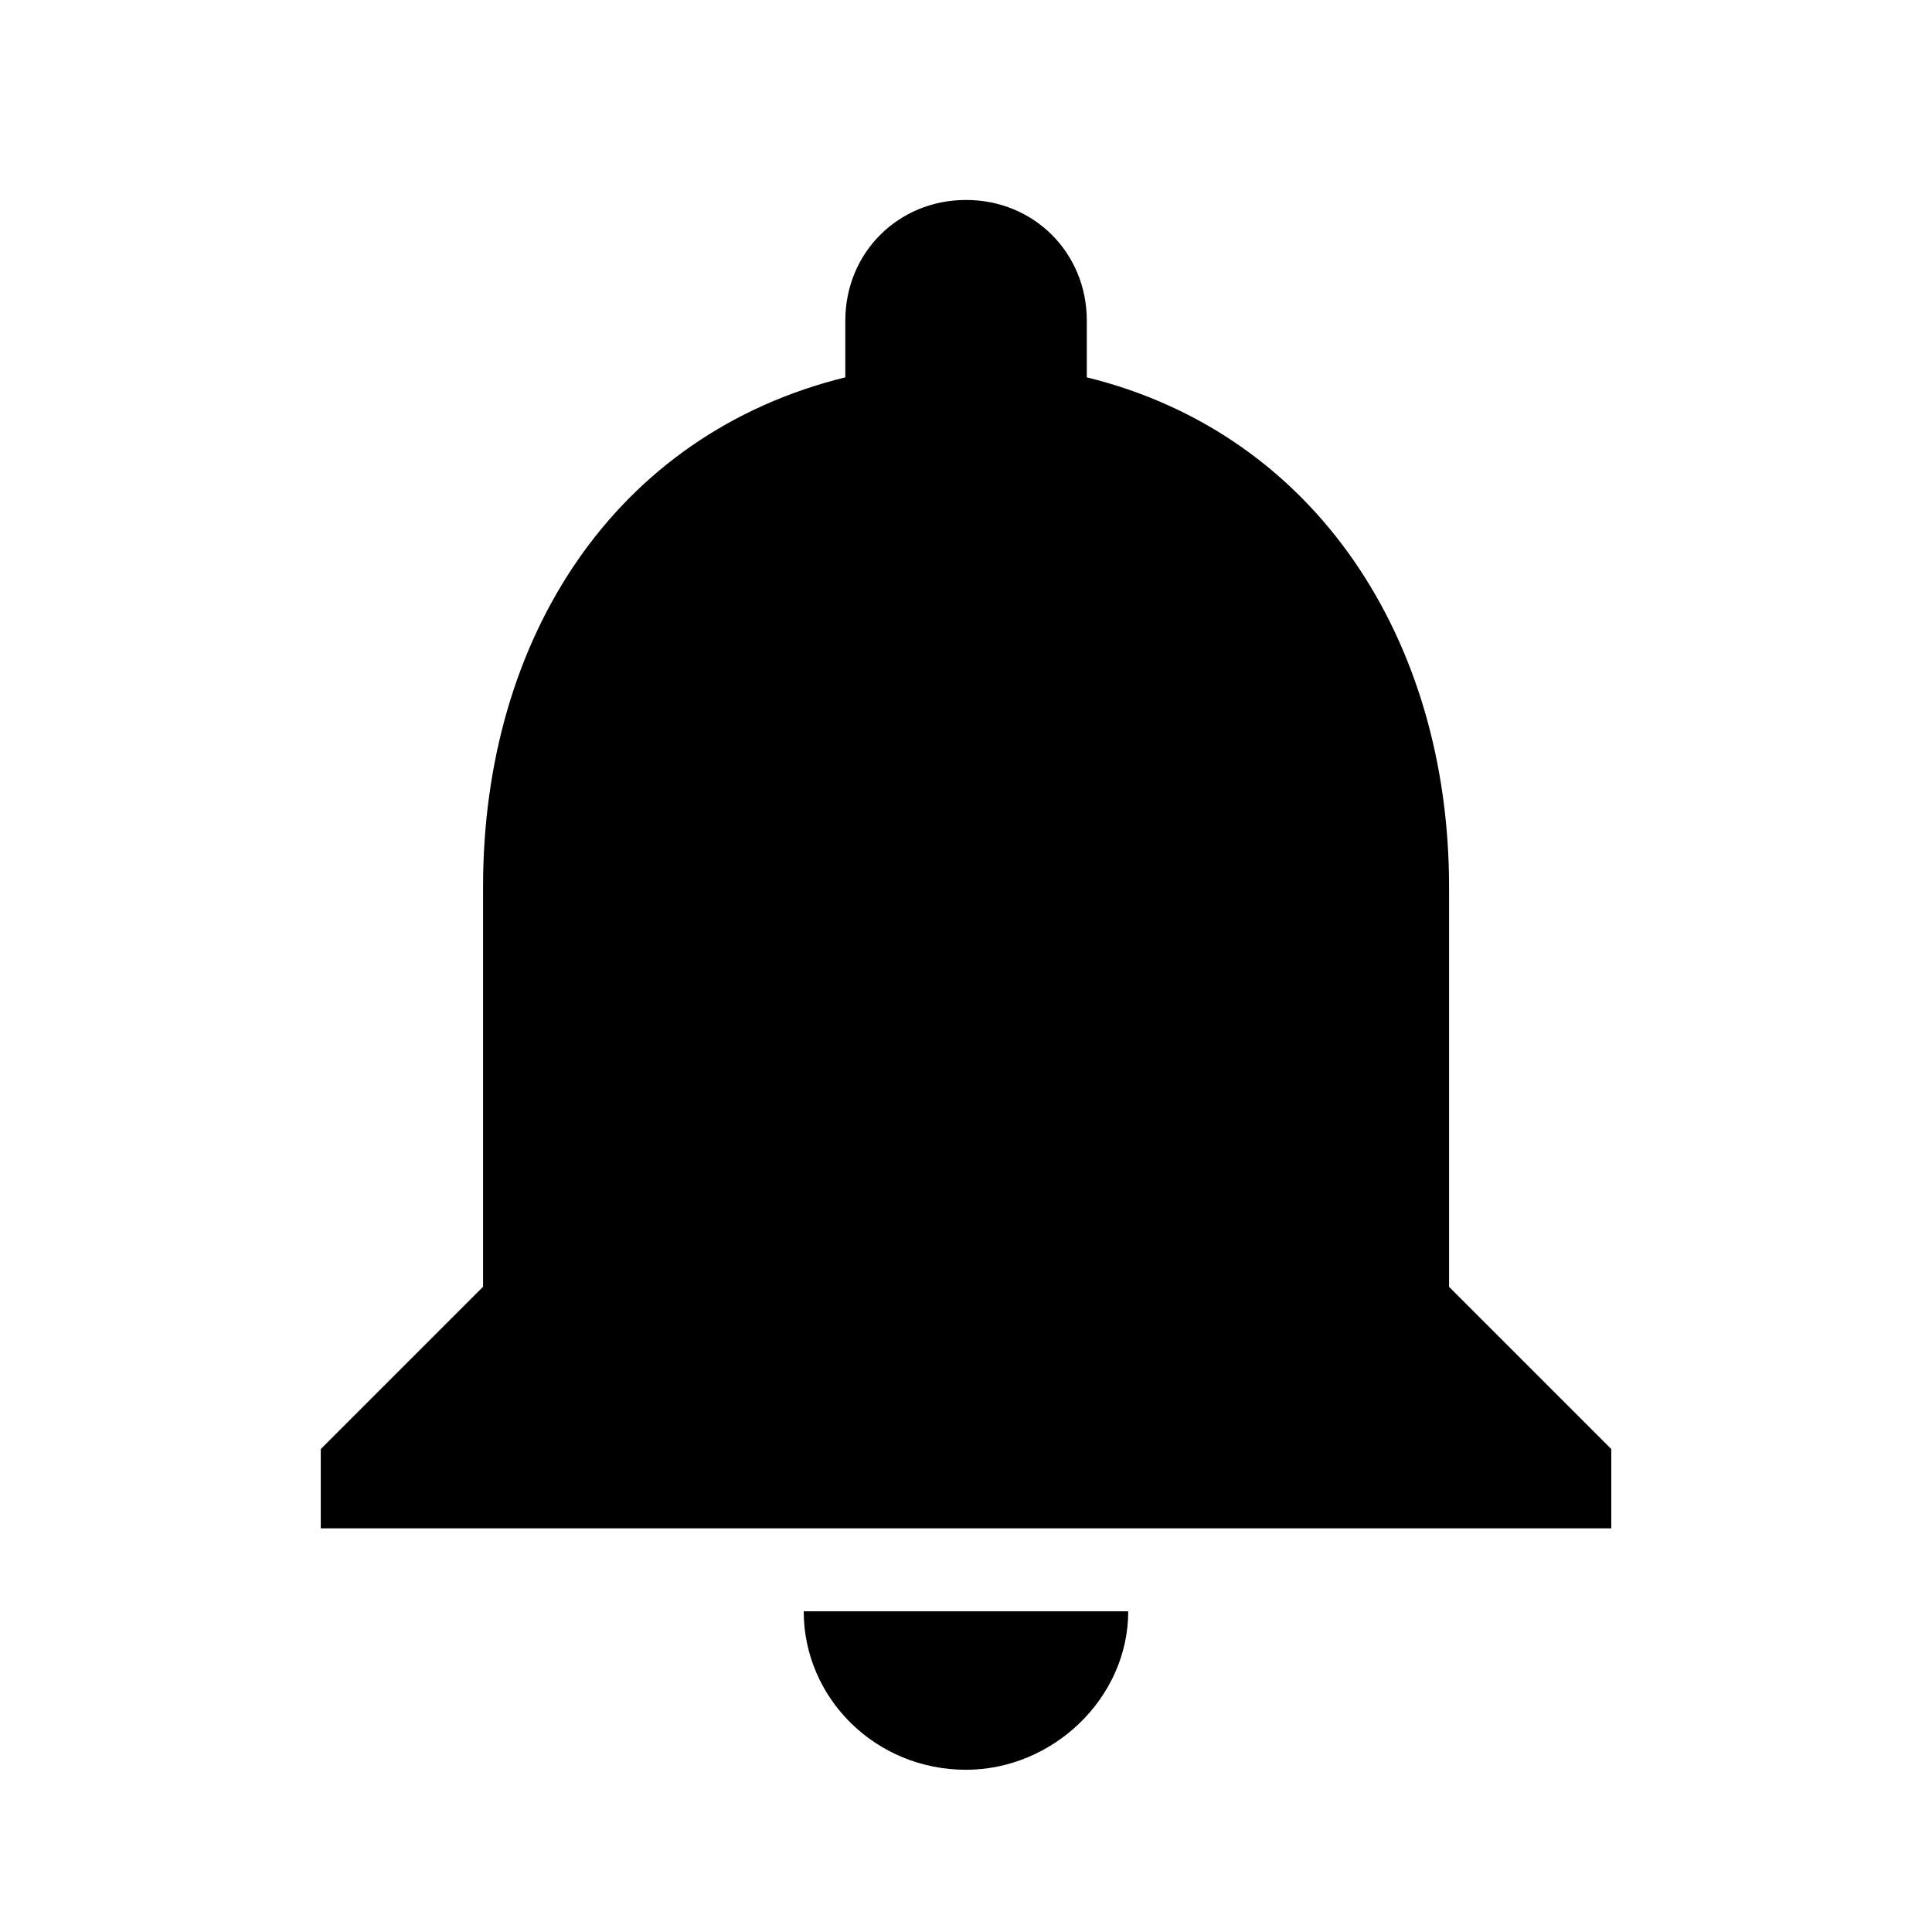
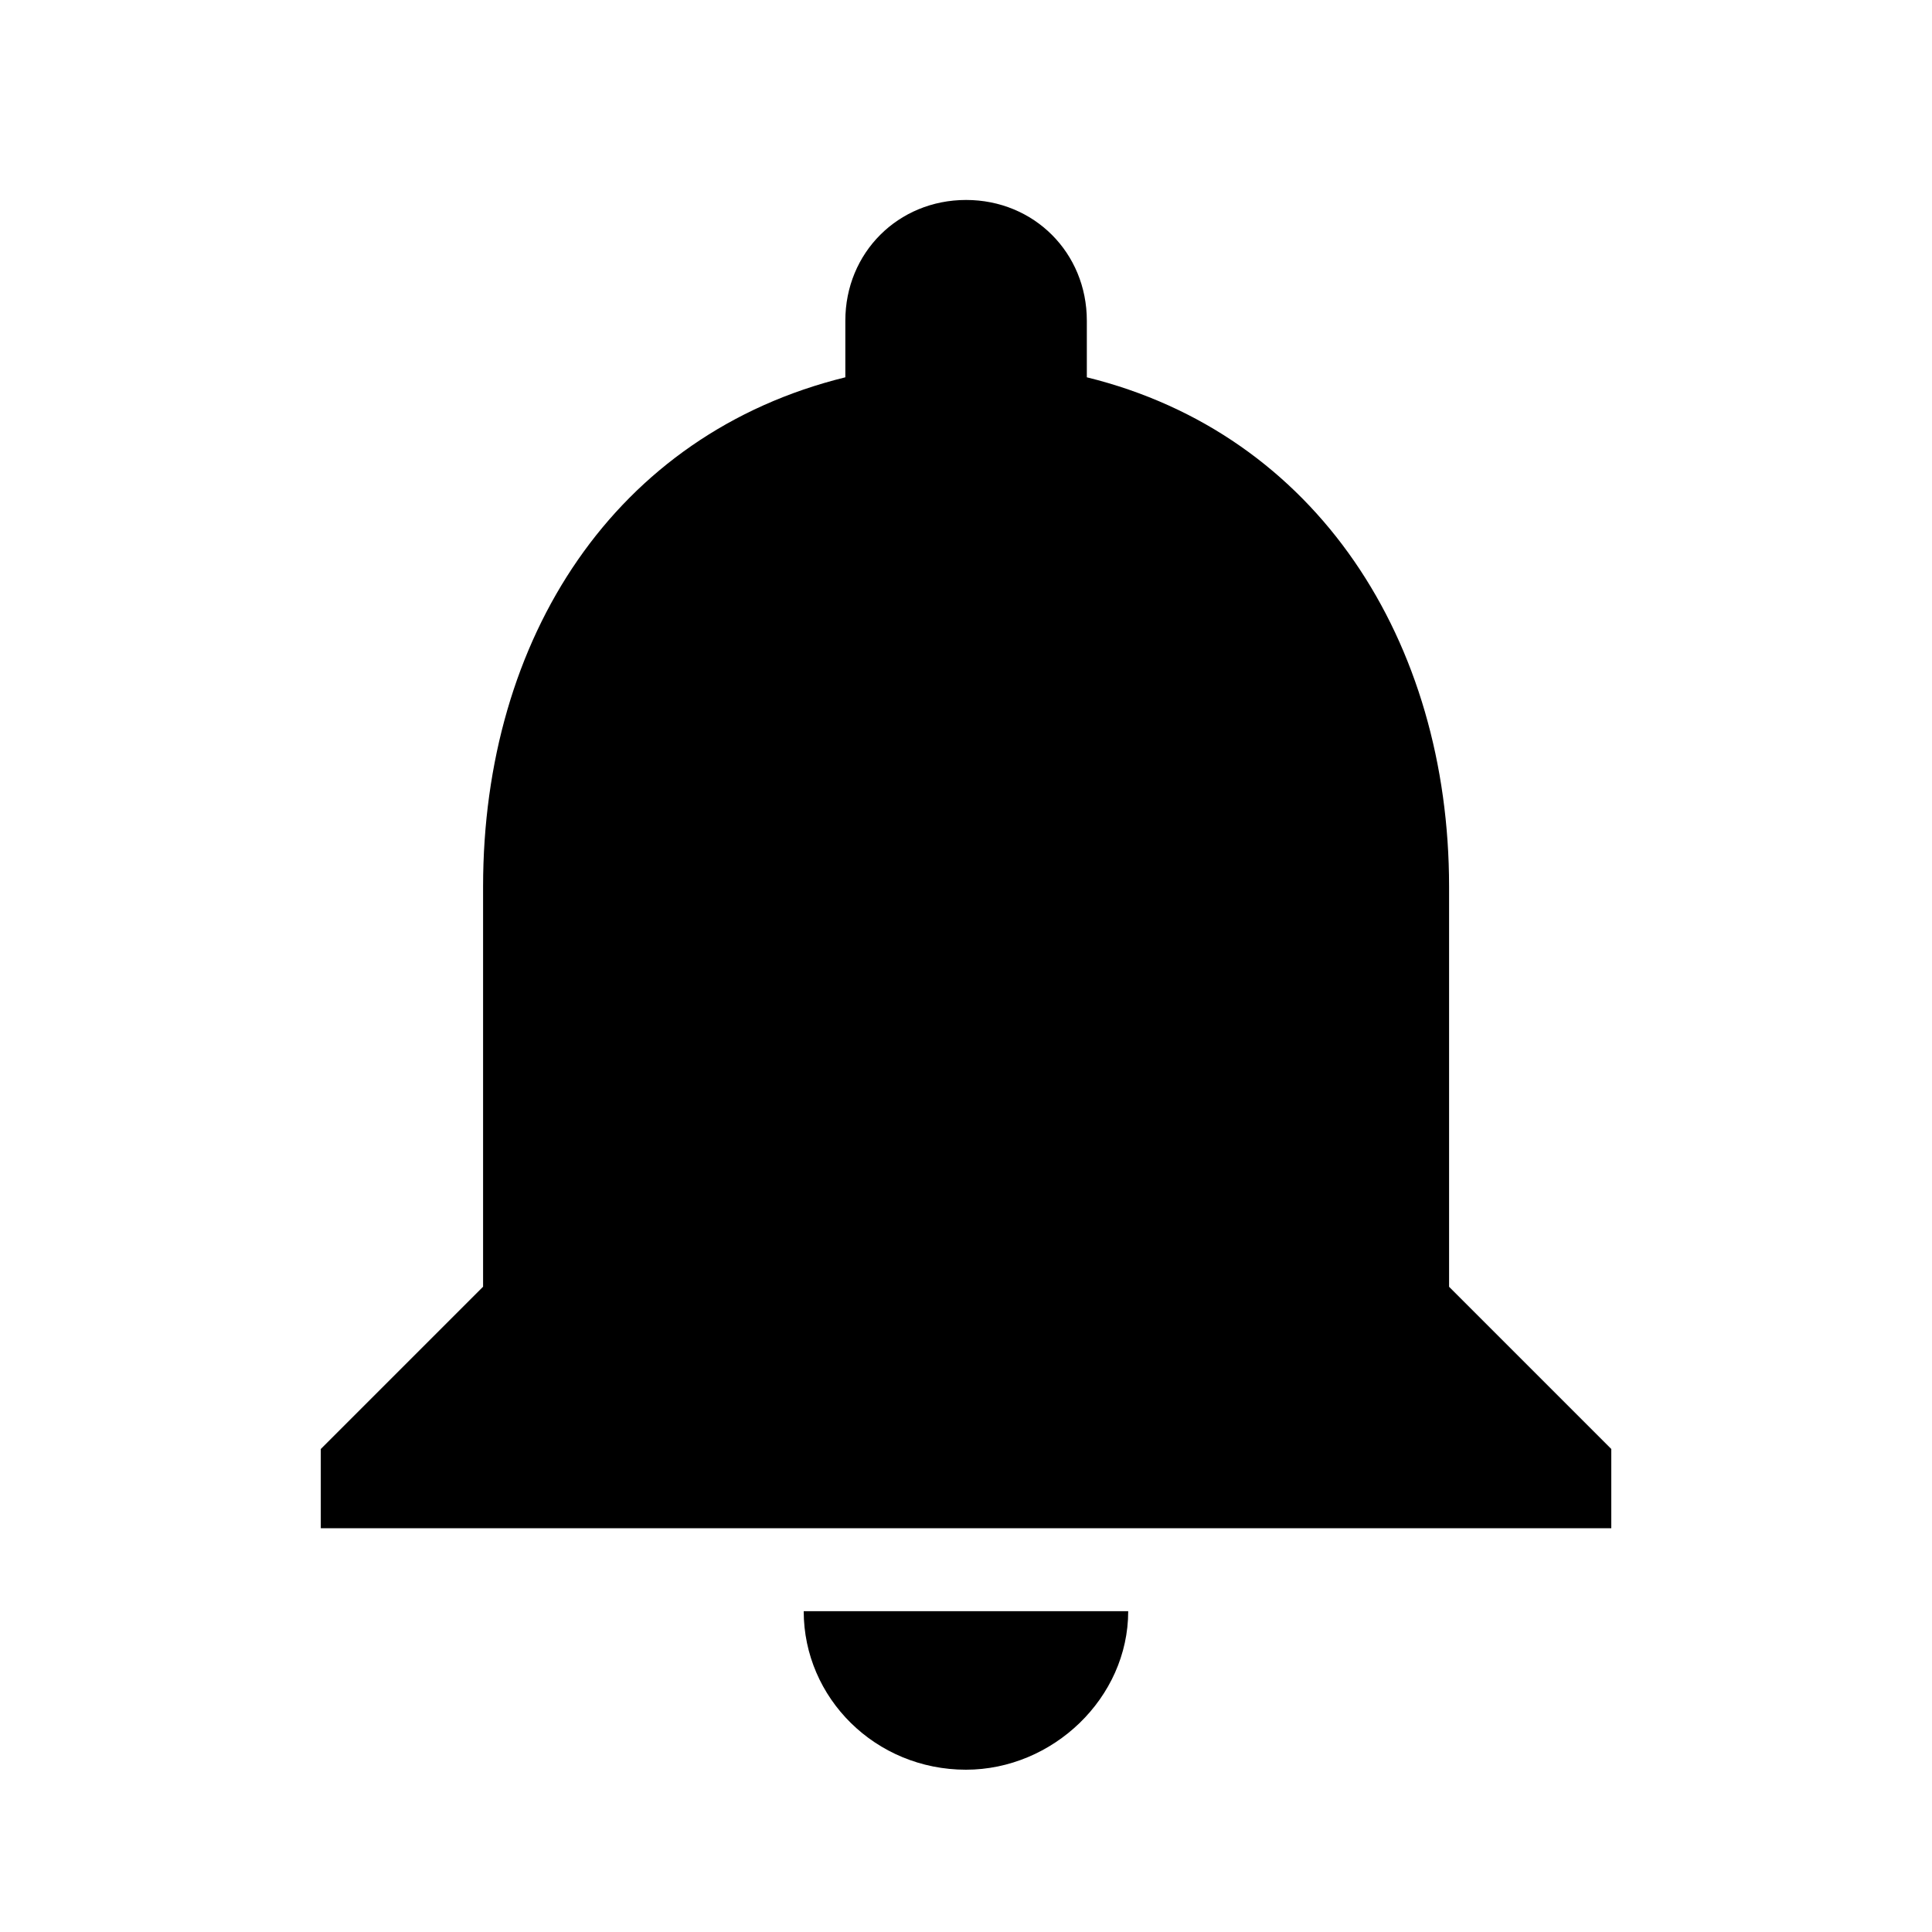
- <svg xmlns="http://www.w3.org/2000/svg" version="1.1" width="32" height="32" viewBox="0 0 32 32">
-   <path d="M24 21.313l2.688 2.688v1.313h-21.375v-1.313l2.688-2.688v-6.625c0-4.125 2.188-7.5 6-8.438v-0.938c0-1.125 0.875-2 2-2s2 0.875 2 2v0.938c3.813 0.938 6 4.375 6 8.438v6.625zM16 29.313c-1.5 0-2.688-1.188-2.688-2.625h5.375c0 1.438-1.25 2.625-2.688 2.625z" />
+ <svg xmlns="http://www.w3.org/2000/svg" version="1.1" width="24" height="24" viewBox="0 0 24 24">
+   <path d="M18 15.984l2.016 2.016v0.984h-16.031v-0.984l2.016-2.016v-4.969c0-3.094 1.641-5.625 4.5-6.328v-0.703c0-0.844 0.656-1.5 1.5-1.5s1.5 0.656 1.5 1.5v0.703c2.859 0.703 4.5 3.281 4.5 6.328v4.969zM12 21.984c-1.125 0-2.016-0.891-2.016-1.969h4.031c0 1.078-0.938 1.969-2.016 1.969z" />
</svg>
